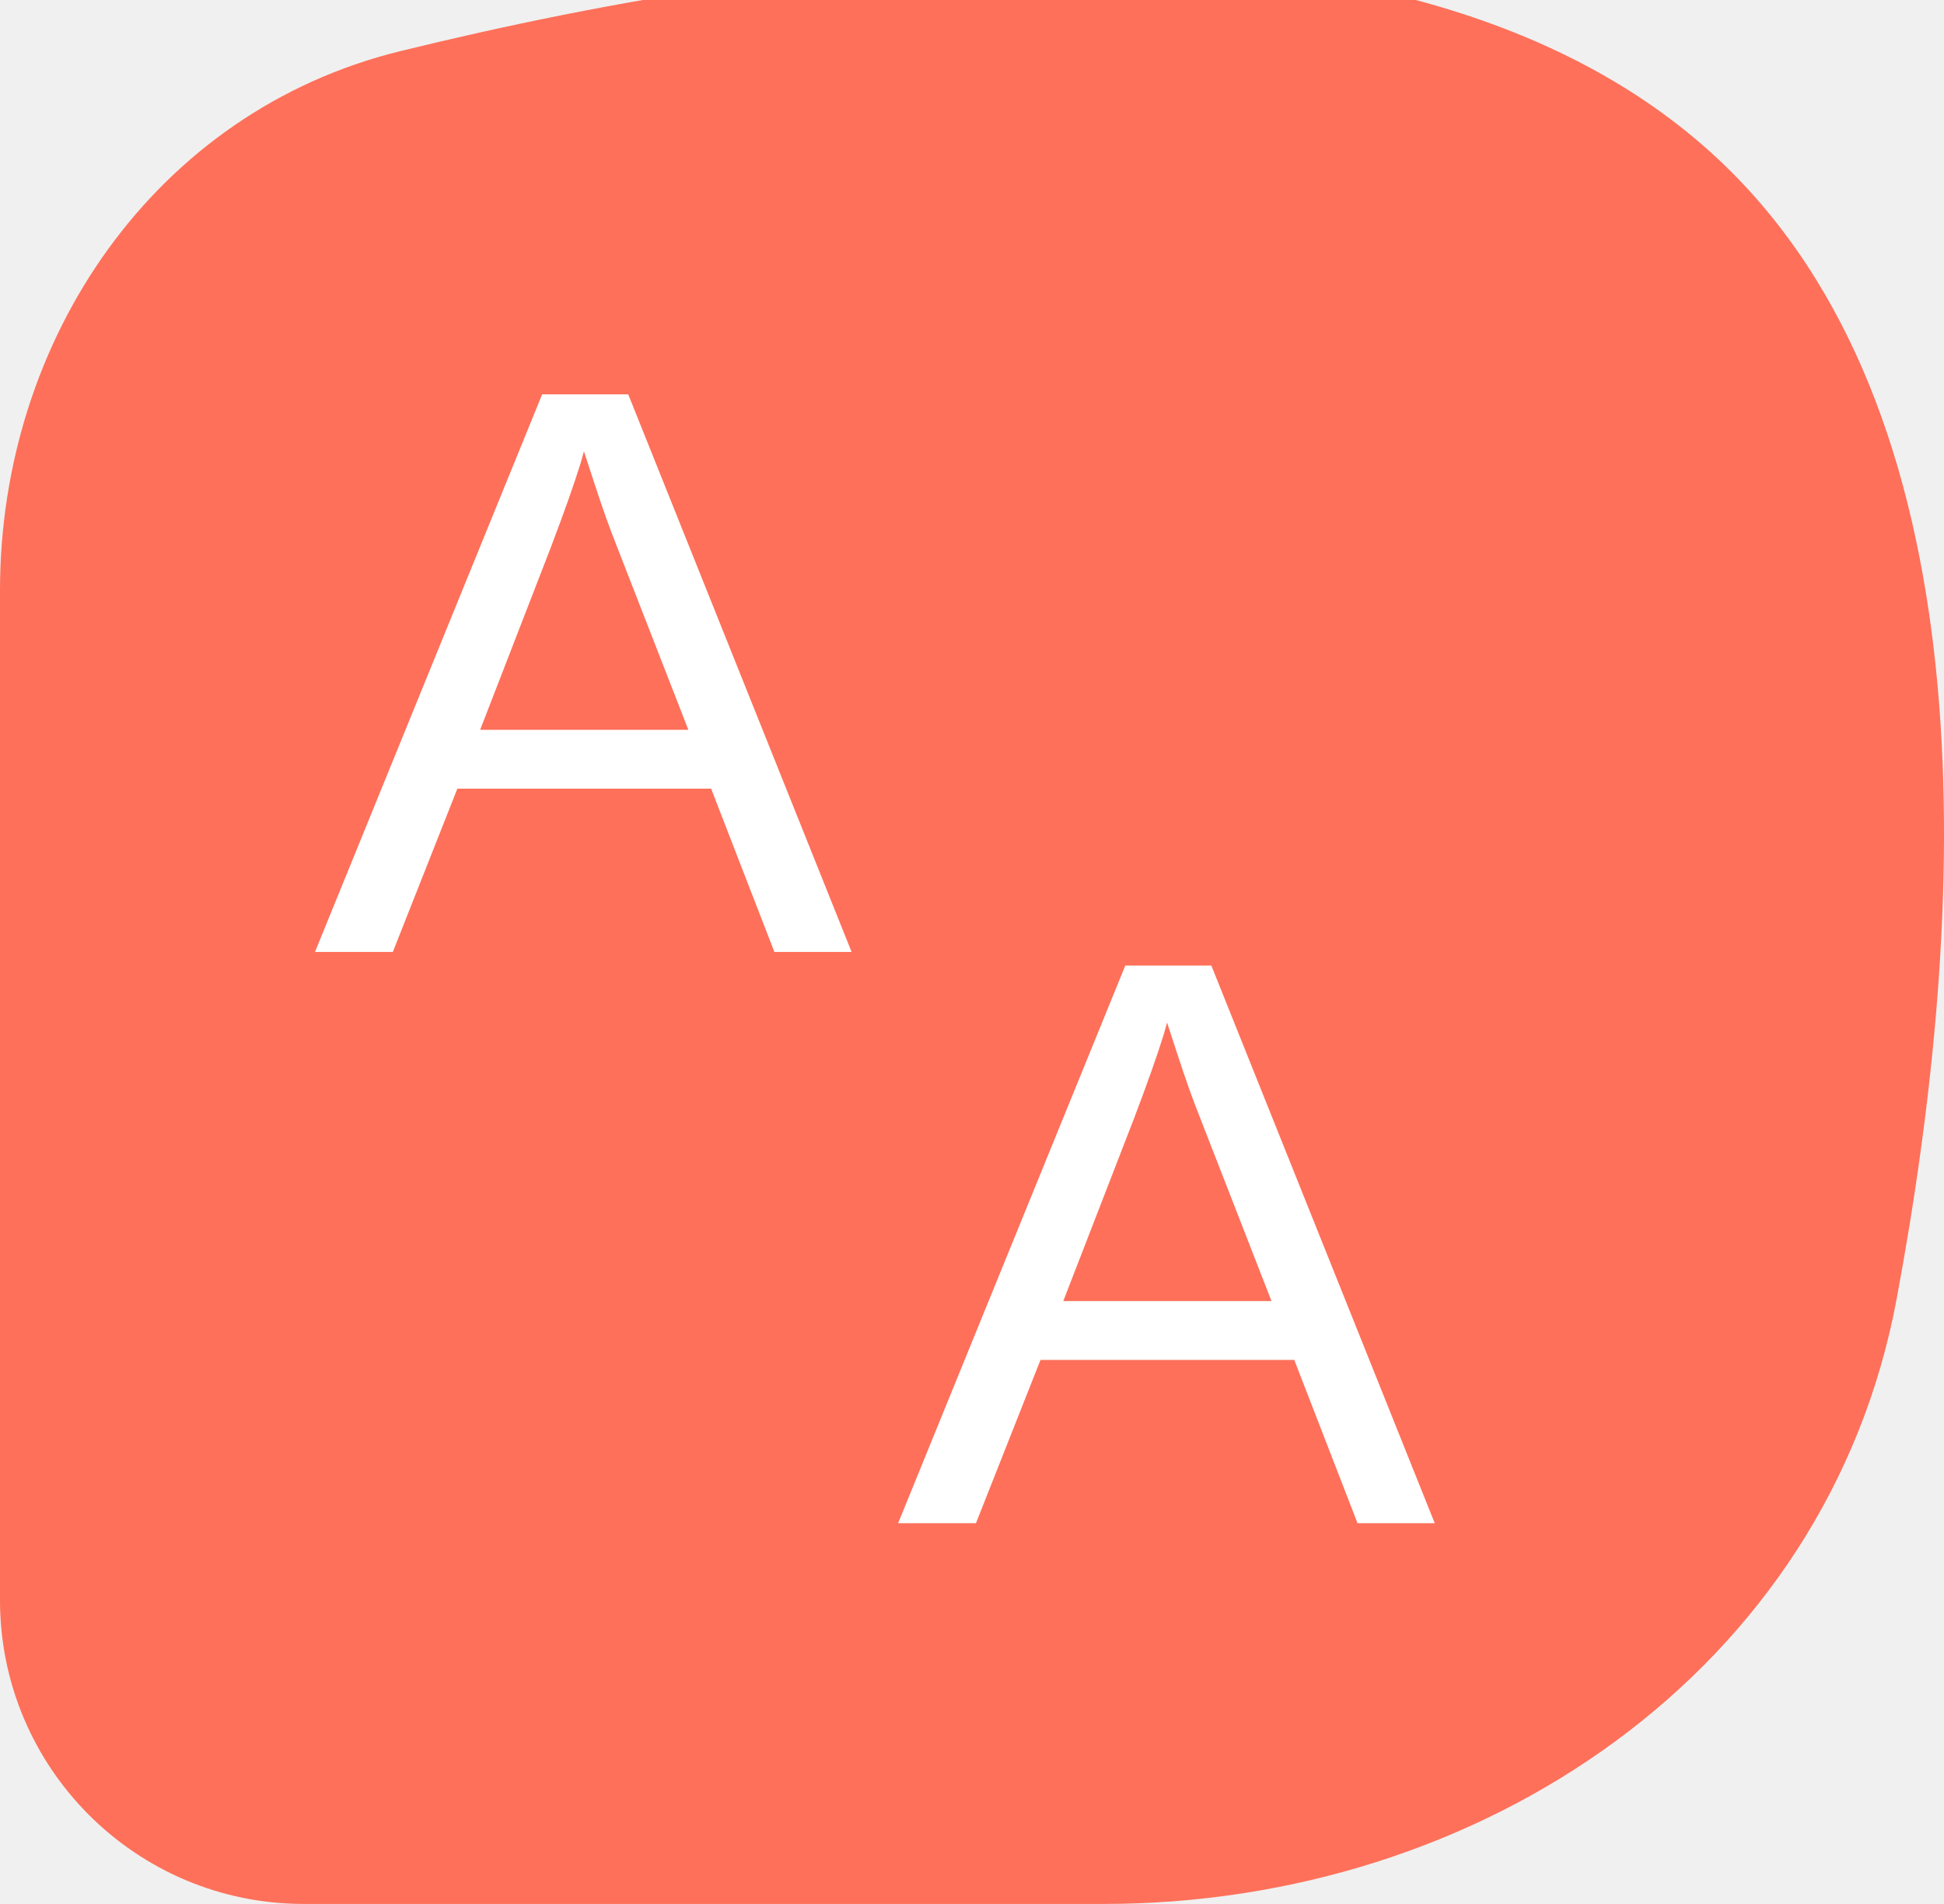
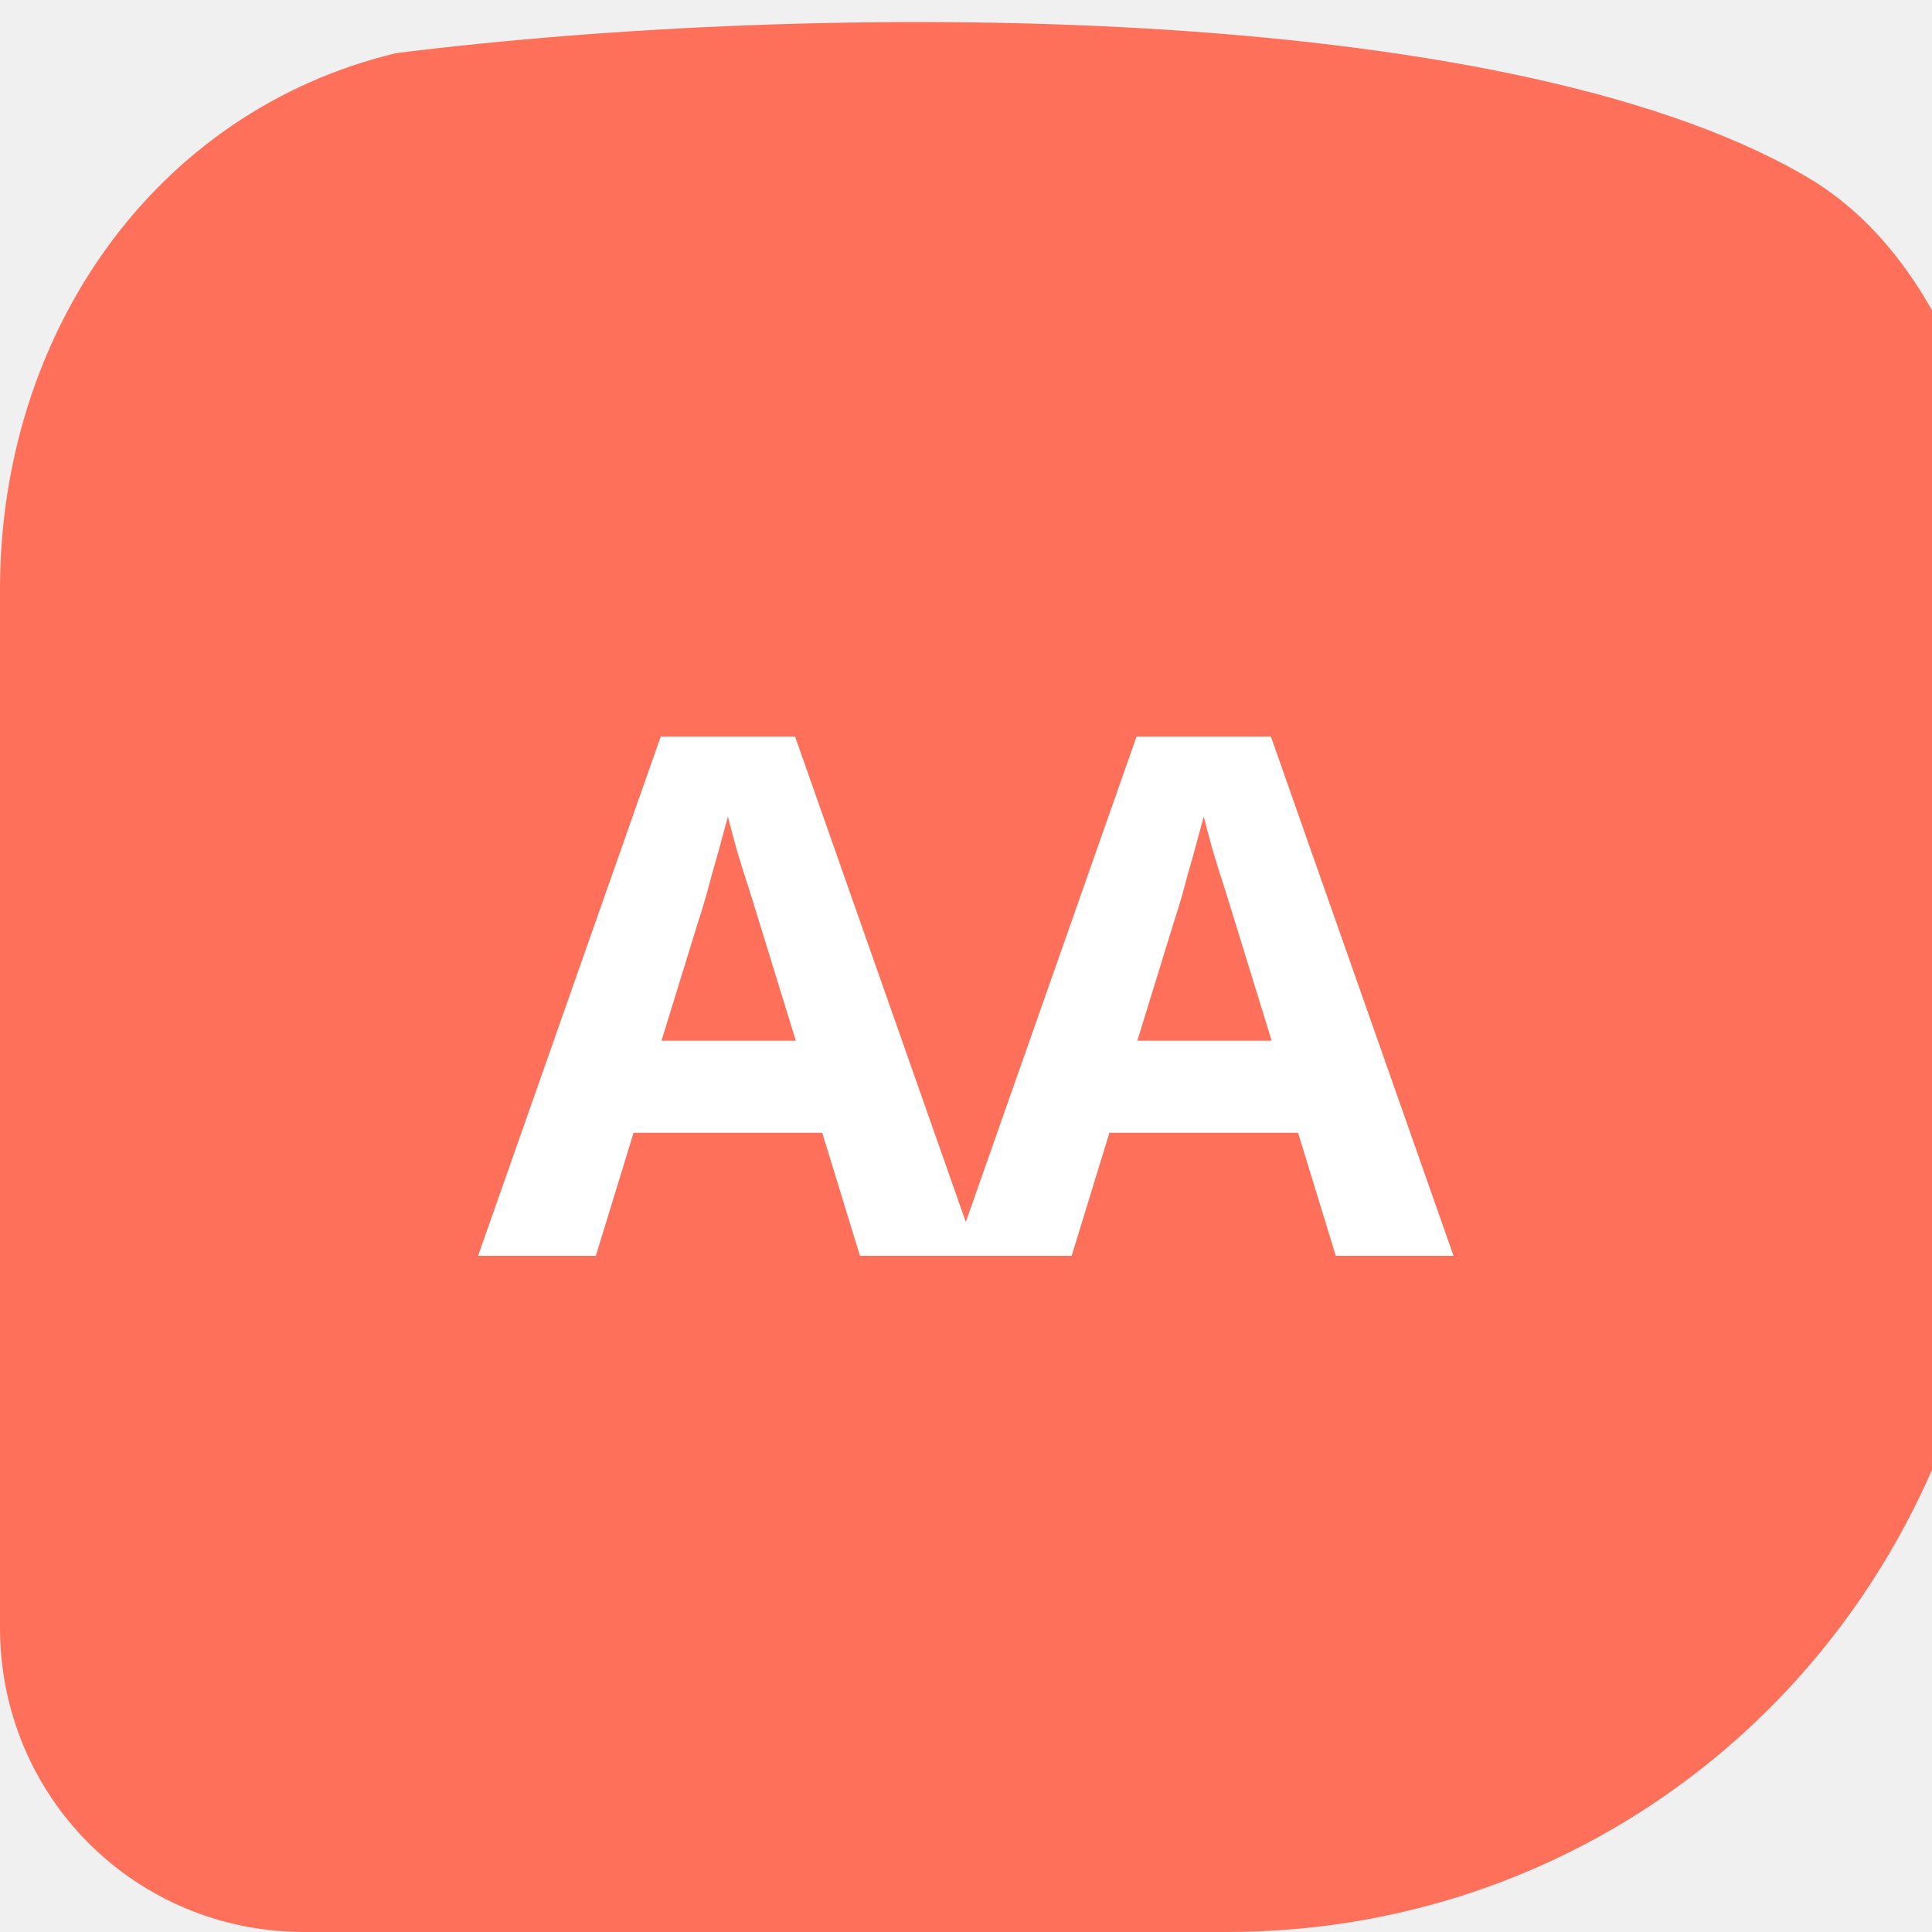
- <svg xmlns="http://www.w3.org/2000/svg" width="48" height="47" viewBox="0 0 48 47" fill="none">
-   <g clip-path="url(#clip0_204_118)">
-     <path d="M0 14.579C0 8.358 3.836 2.748 9.878 1.264C19.986 -1.218 35.243 -3.263 42.753 4.247C49.093 10.587 48.624 22.446 46.83 32.068C45.12 41.243 36.587 47 27.255 47H7.5C3.358 47 0 43.642 0 39.5V14.579Z" fill="#FE705A" />
-     <text x="30%" y="50%" font-size="20" font-family="Arial" fill="white" text-anchor="middle">A</text>
-     <text x="60%" y="80%" font-size="20" font-family="Arial" fill="white" text-anchor="middle">A</text>
-   </g>
-   <defs>
-     <clipPath id="clip0_204_118">
-       <rect width="48" height="48" fill="white" transform="translate(0 -1)" />
-     </clipPath>
-   </defs>
+ <svg xmlns="http://www.w3.org/2000/svg" width="32" height="32" viewBox="0 0 40 40" fill="none">
+   <path d="M0 12.2C0 6.9 3.2 2.3 8.2 1.1C17 0 31 0 37.3 3.6C43 6.8 42.6 18.8 41.1 26.9C39.6 34.6 33.1 40 25.4 40H6.3C2.8 40 0 37.2 0 33.7V12.2Z" fill="#FE705A" />
+   <text x="20" y="26" fill="white" font-size="15" font-weight="700" font-family="system-ui,sans-serif" text-anchor="middle" letter-spacing="-0.5">AA</text>
</svg>
